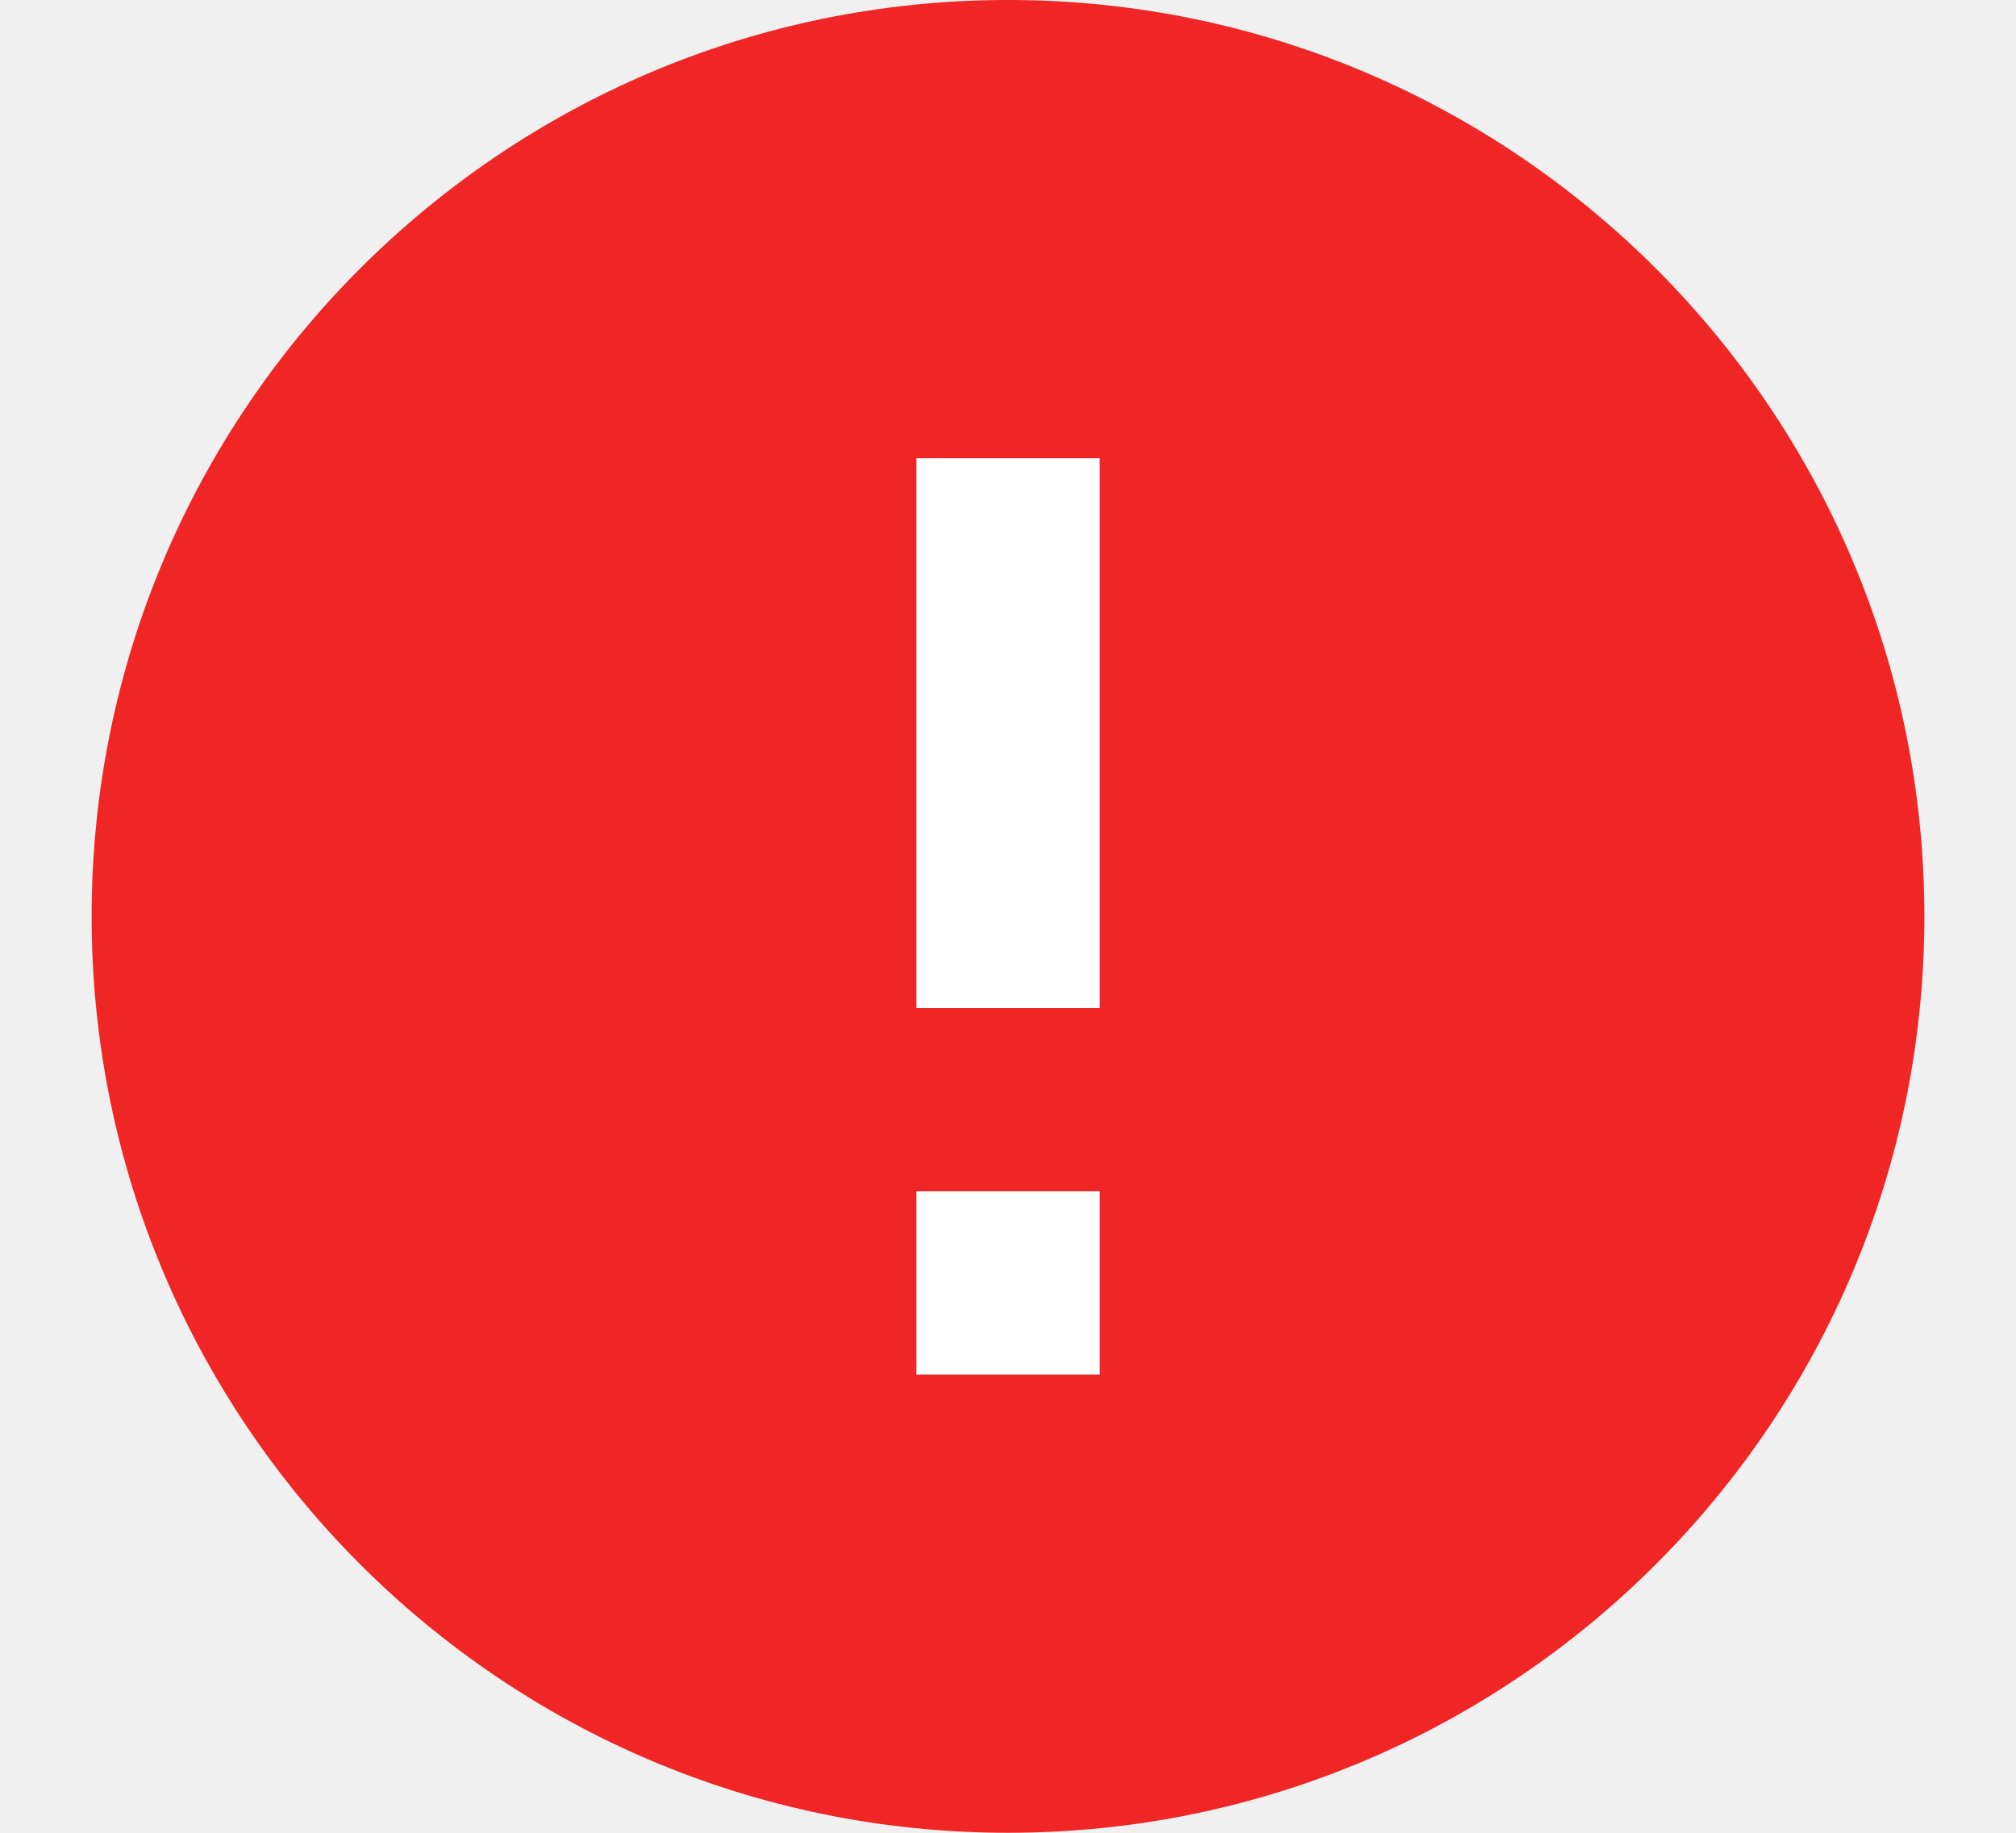
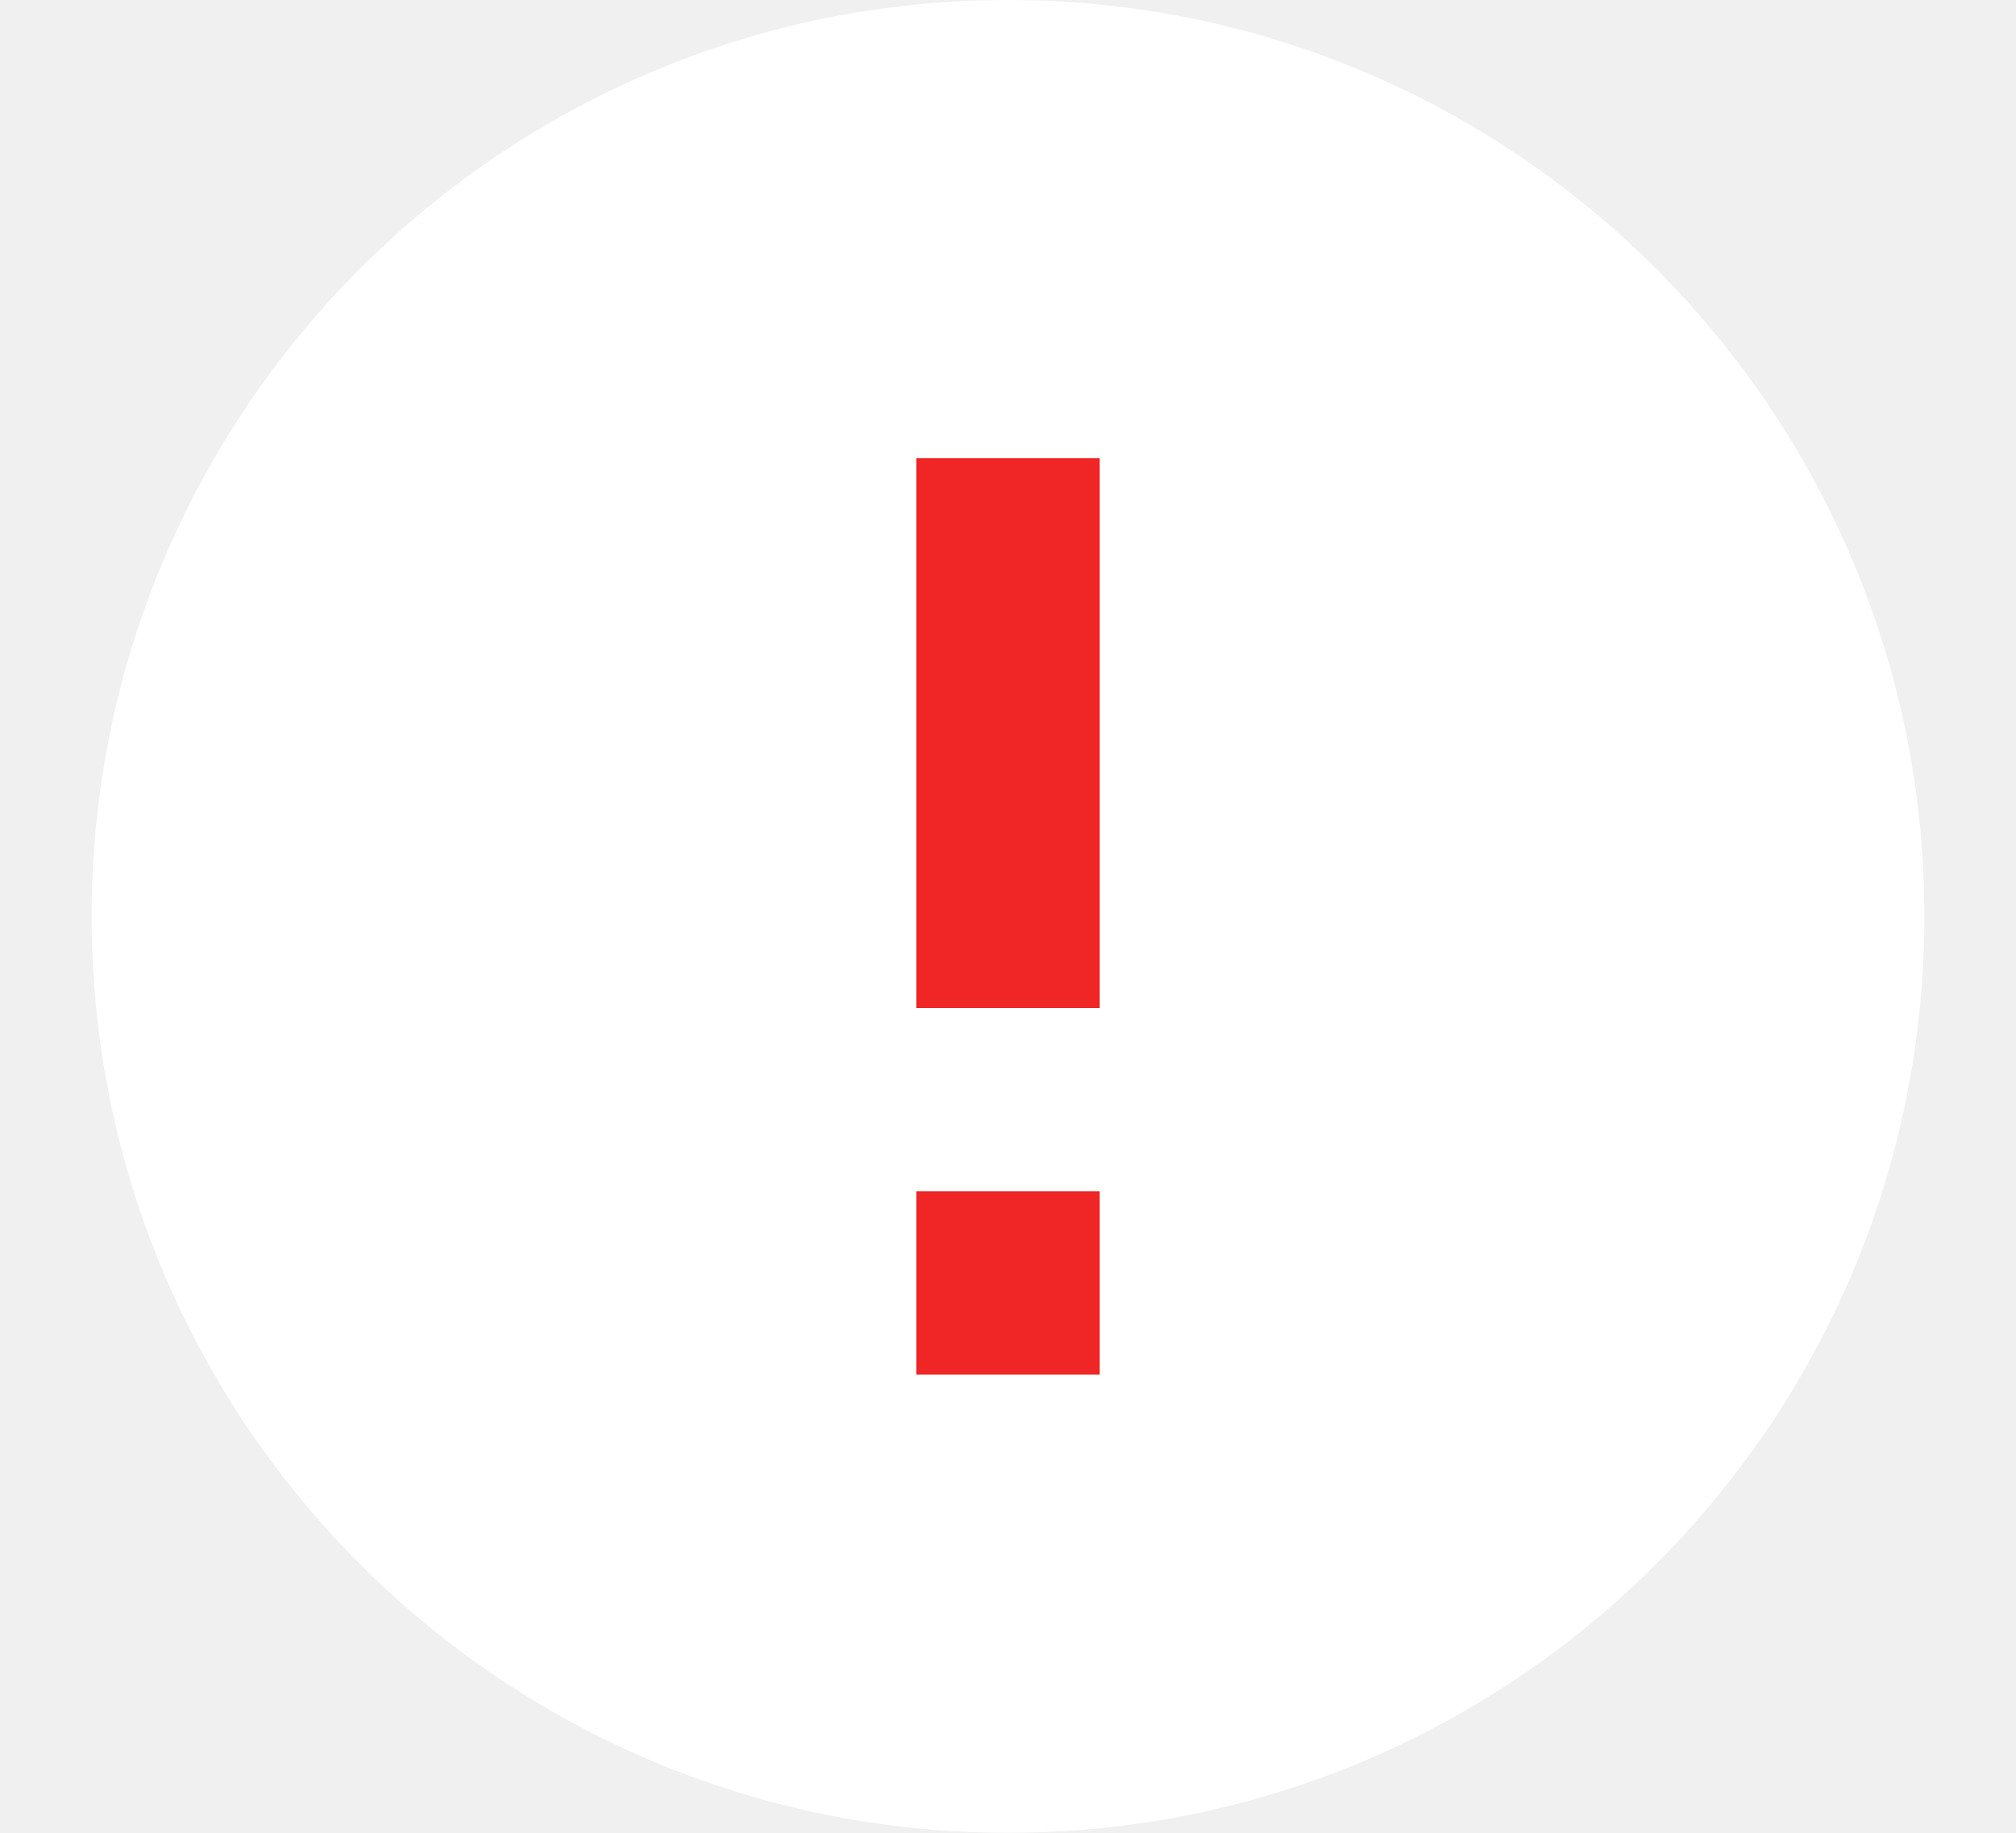
<svg xmlns="http://www.w3.org/2000/svg" width="22" height="20" viewBox="0 0 22 20">
  <g fill="none" fill-rule="evenodd">
-     <path fill="#F02525" fill-rule="nonzero" d="M11 0C5.48 0 1 4.48 1 10s4.48 10 10 10 10-4.48 10-10S16.52 0 11 0z" />
-     <path fill="#FFF" d="M12 15h-2v-2h2zM12 11h-2V5h2z" />
+     <path fill="#fff" fill-rule="nonzero" d="M11 0C5.48 0 1 4.48 1 10s4.48 10 10 10 10-4.48 10-10S16.52 0 11 0z" />
+     <path fill="#F02525" d="M12 15h-2v-2h2zM12 11h-2V5h2z" />
  </g>
</svg>
